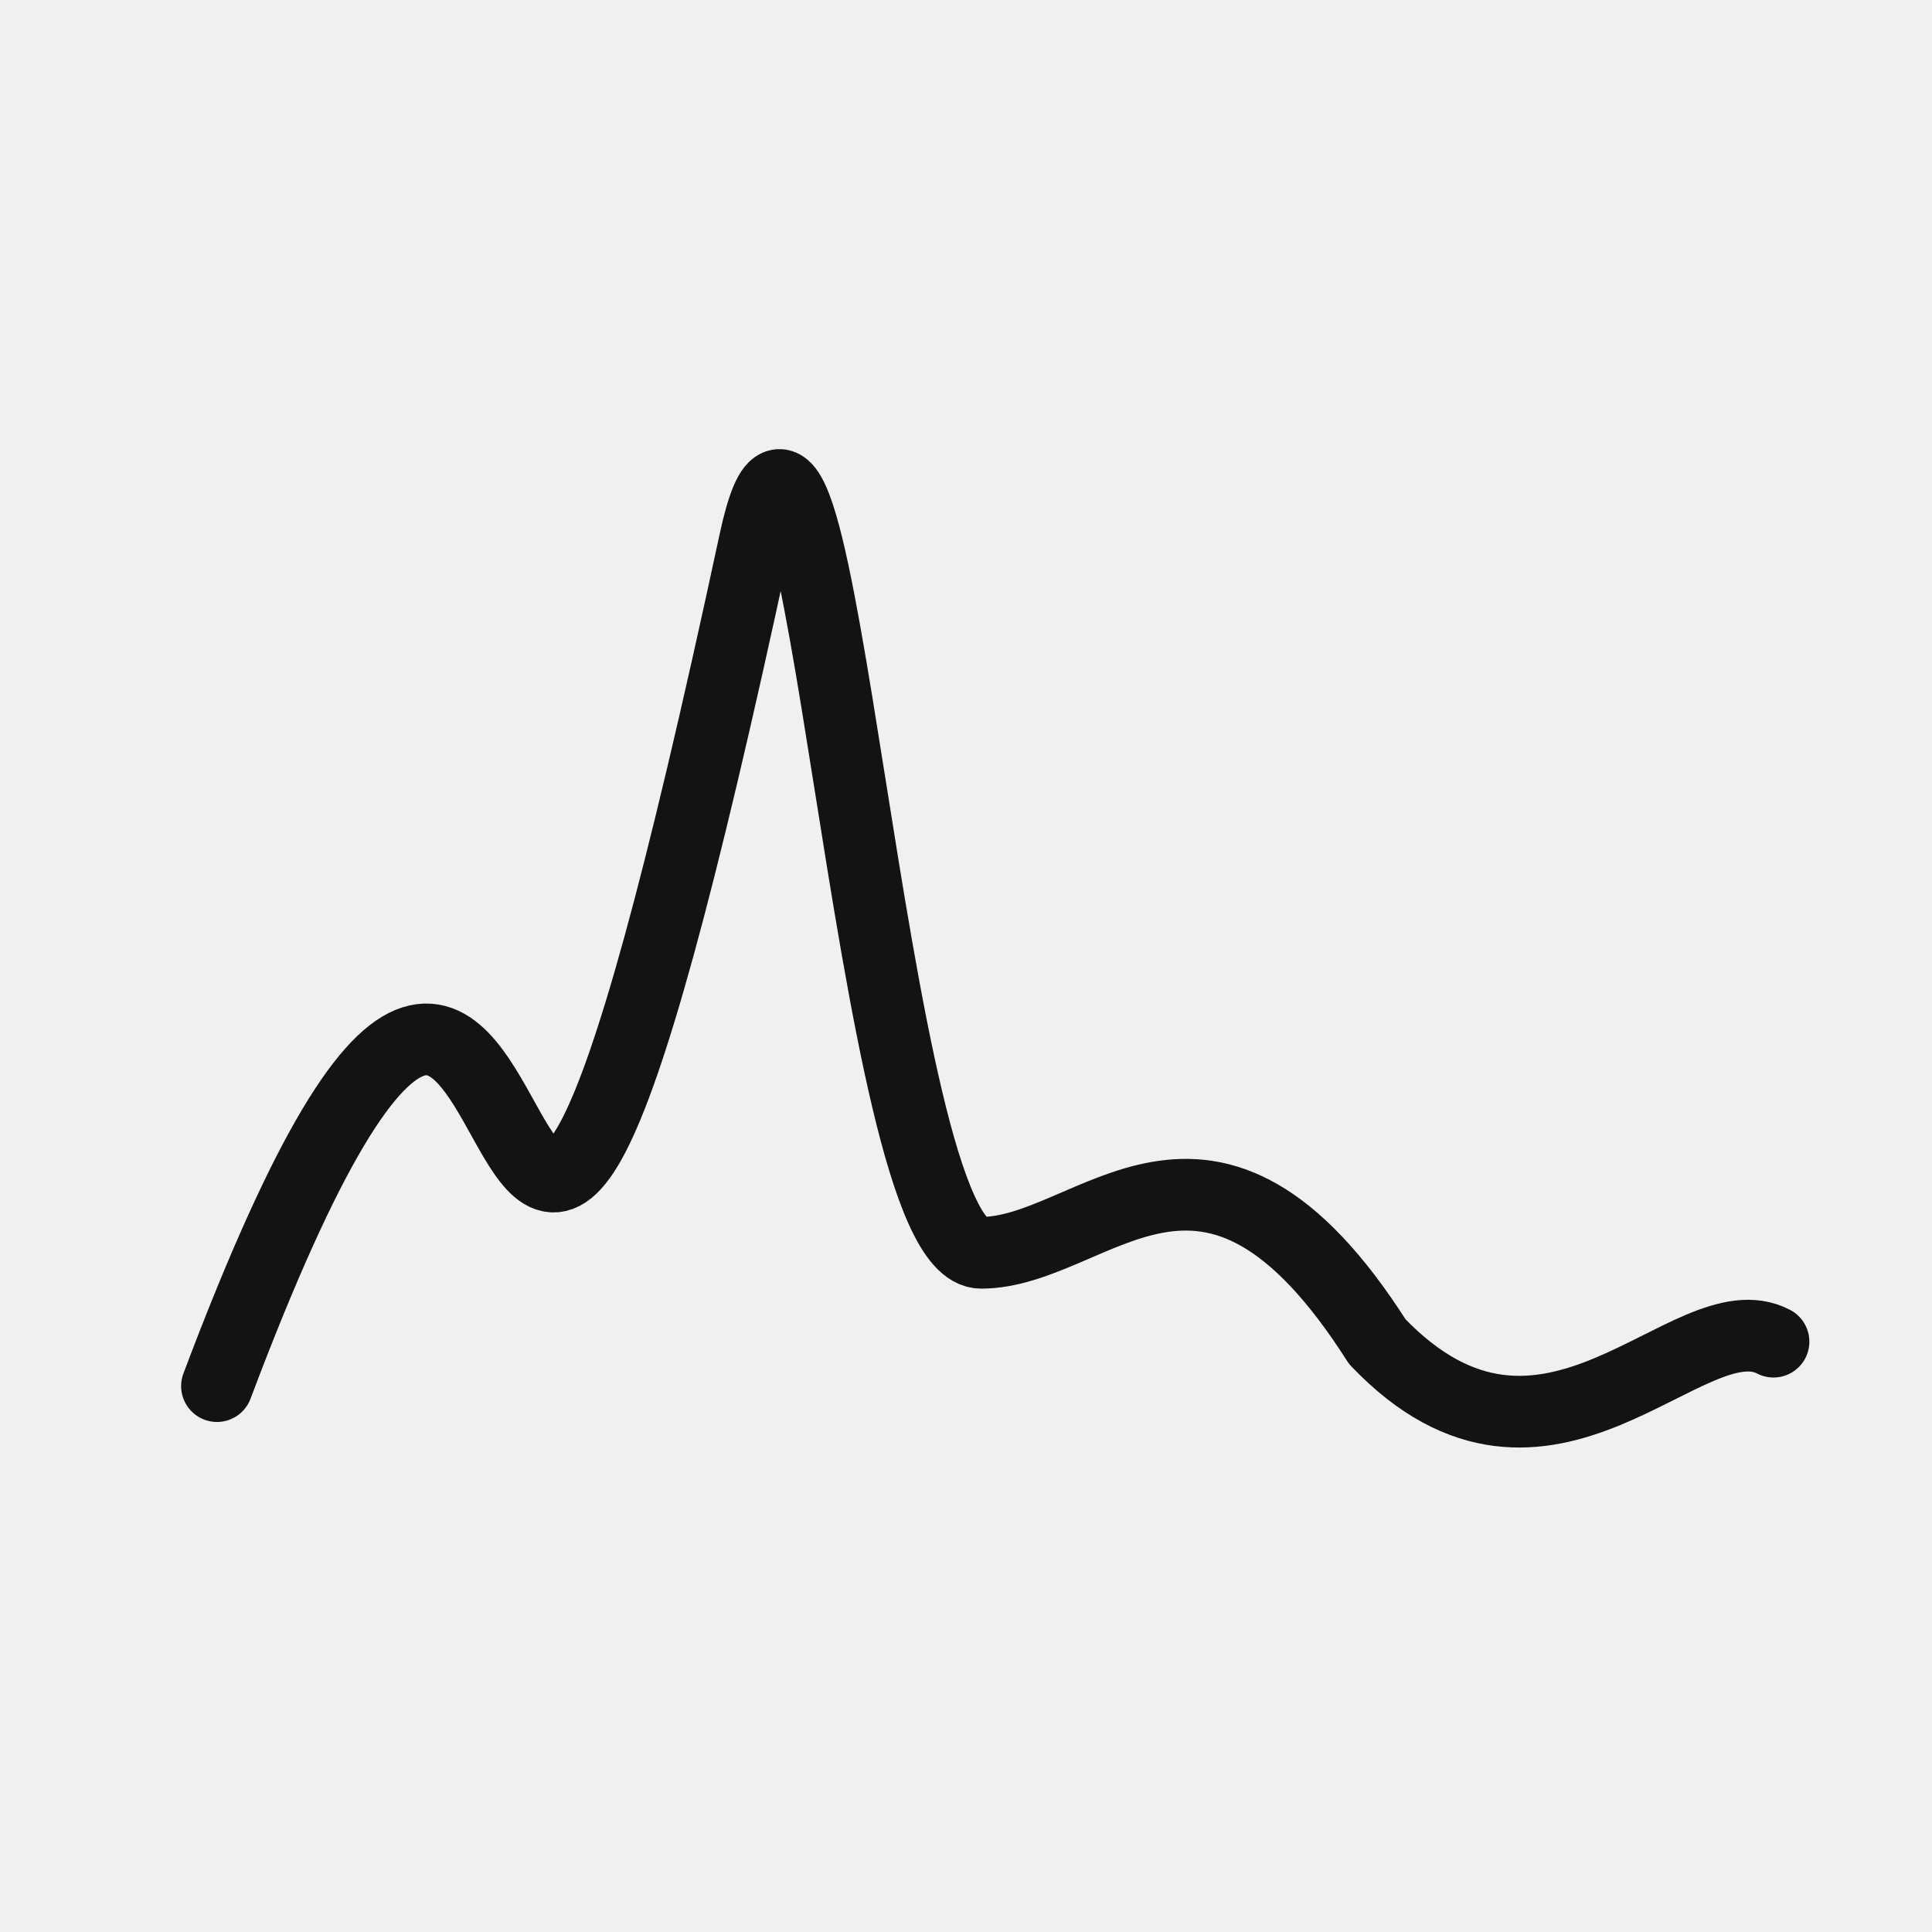
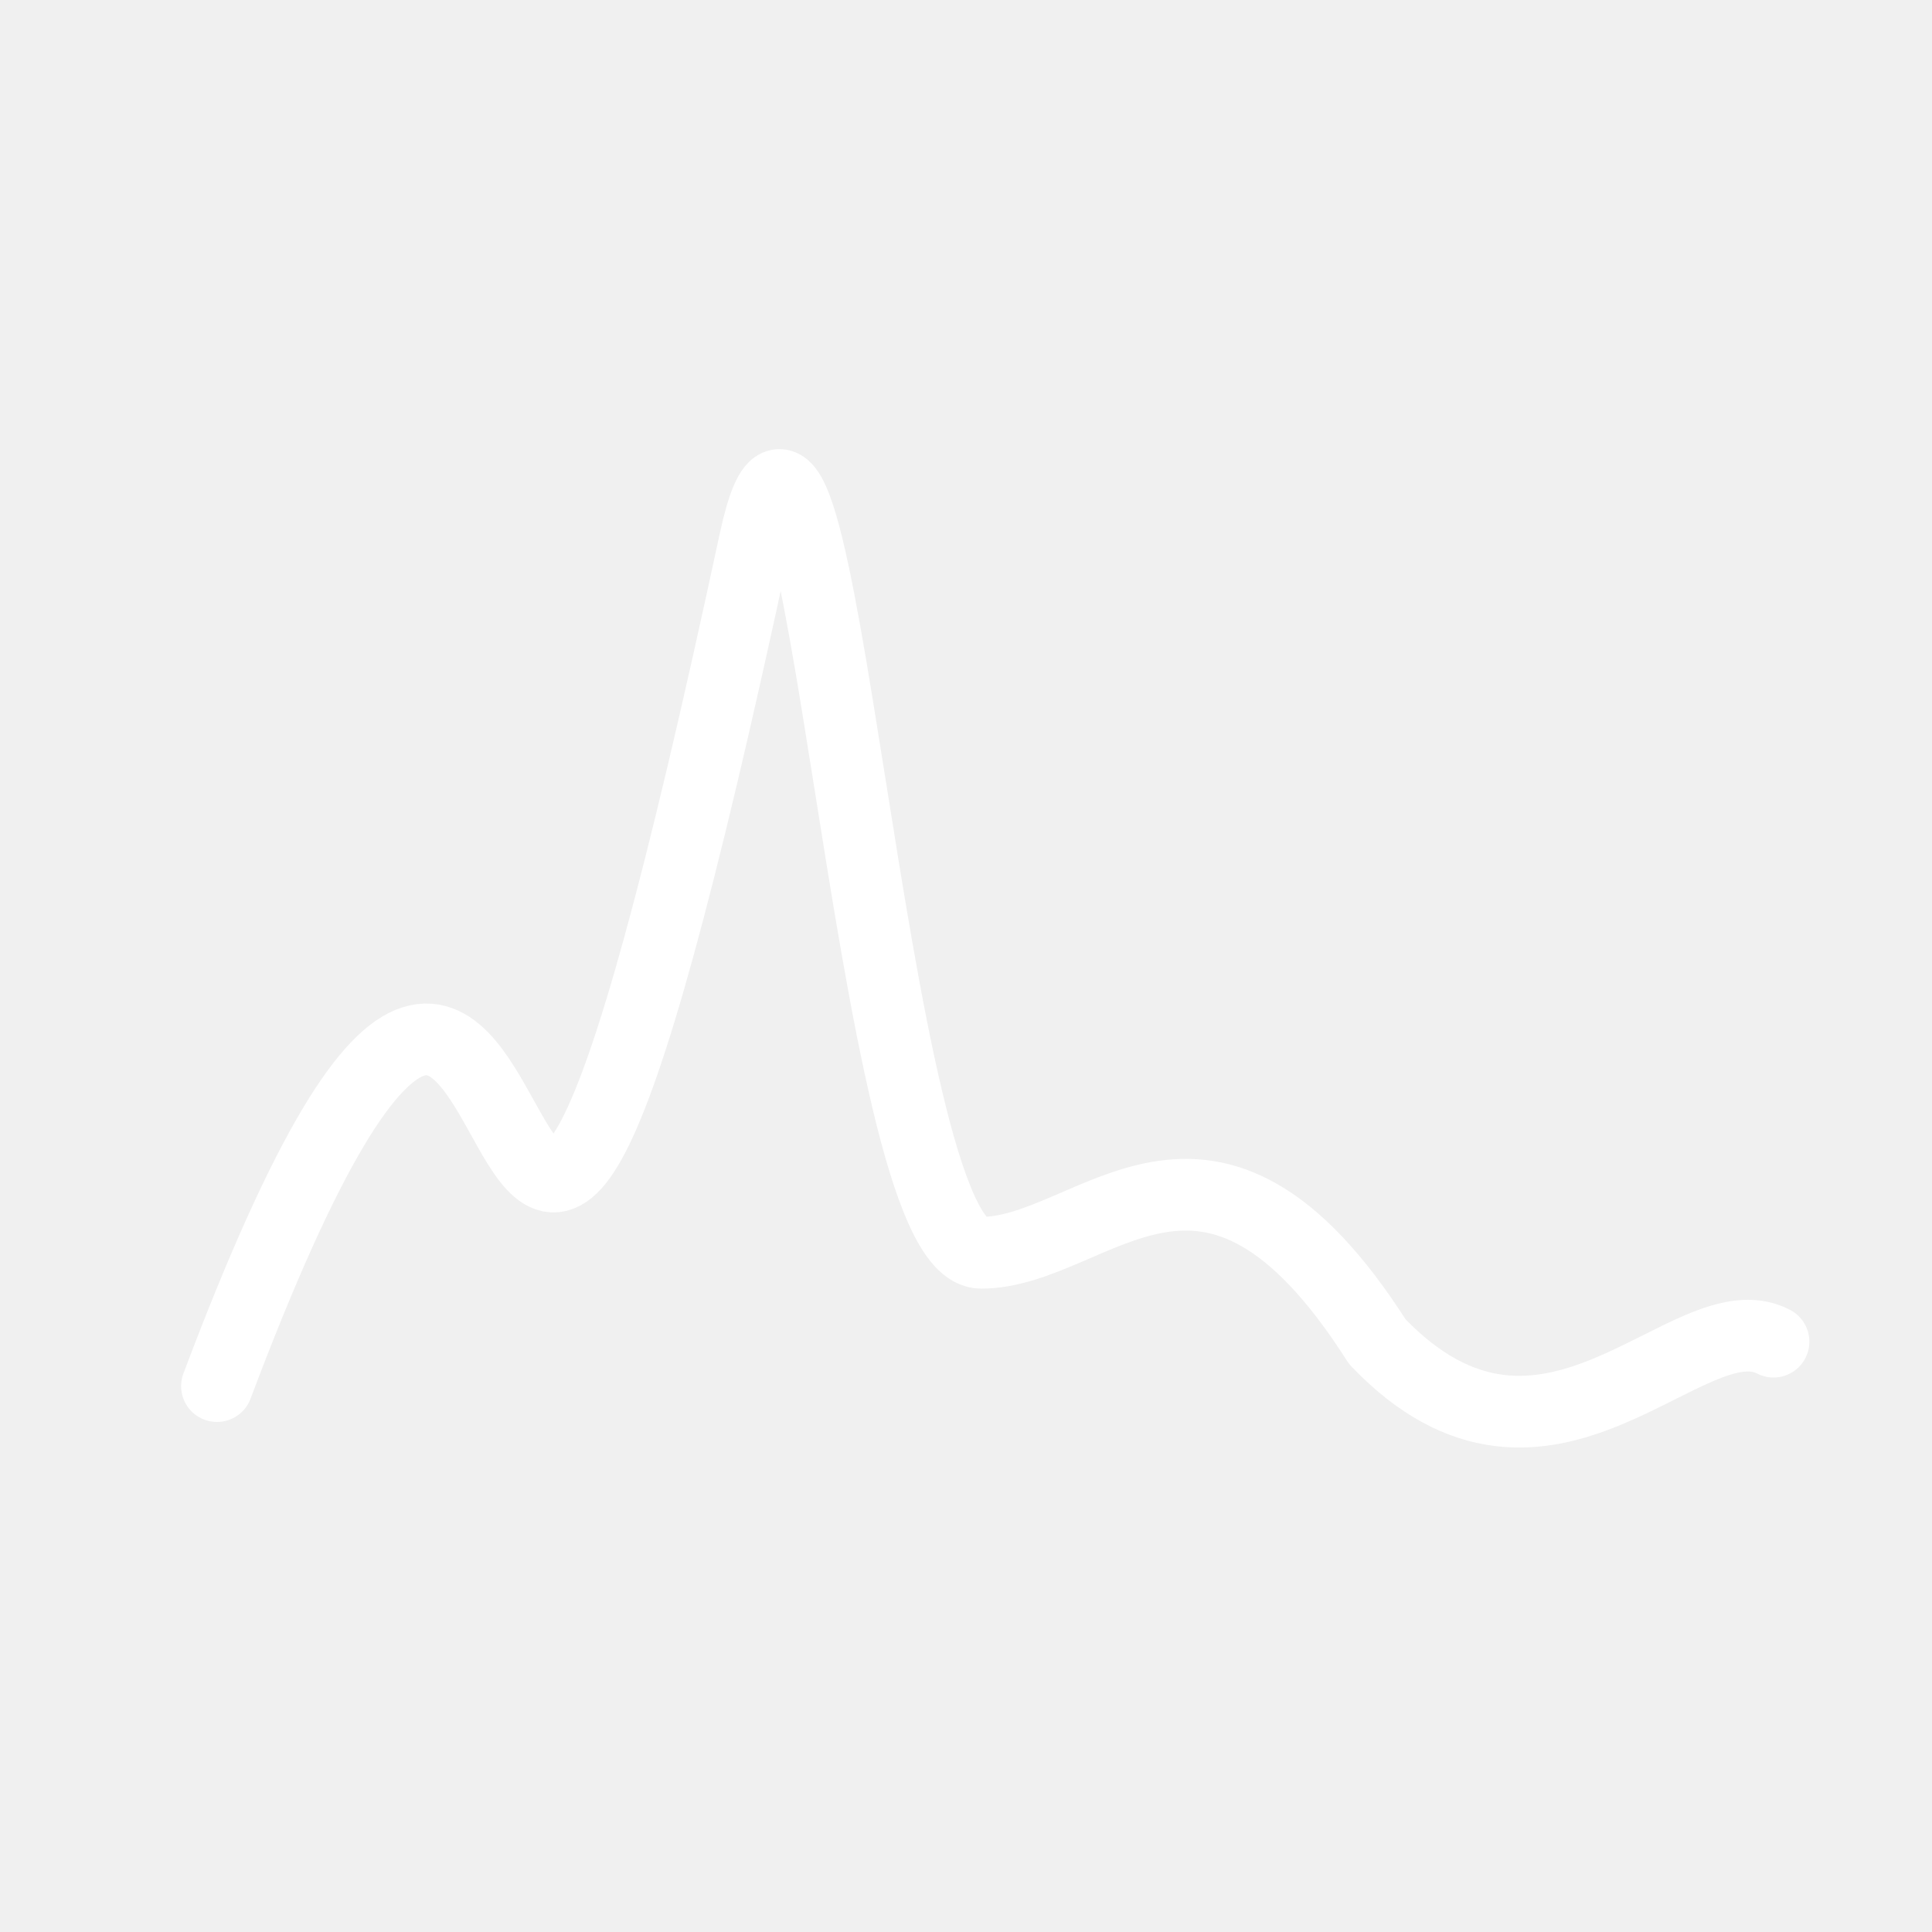
<svg xmlns="http://www.w3.org/2000/svg" version="1.1" x="0px" y="0px" width="512px" height="512px" viewBox="0 0 512 512" enable-background="new 0 0 512 512" xml:space="preserve" id="svg2">
  <defs id="defs7" />
-   <path style="fill:none;stroke:#131313;stroke-width:19;stroke-linecap:round;stroke-linejoin:round;stroke-miterlimit:4;stroke-opacity:1;stroke-dasharray:none" d="M 57.5,367.335 C 155,108.214 119.142,520.145 200,143.548 217.28,63.066 230,332 260,332 c 30,0 60,-47.113 105,23.556 45,47.113 82.5,-11.778 105,0" id="path3754" />
+   <path style="fill:none;stroke:#FFFFFF;stroke-width:19;stroke-linecap:round;stroke-linejoin:round;stroke-miterlimit:4;stroke-opacity:1;stroke-dasharray:none" d="M 57.5,367.335 C 155,108.214 119.142,520.145 200,143.548 217.28,63.066 230,332 260,332 c 30,0 60,-47.113 105,23.556 45,47.113 82.5,-11.778 105,0" id="path3754" />
</svg>
